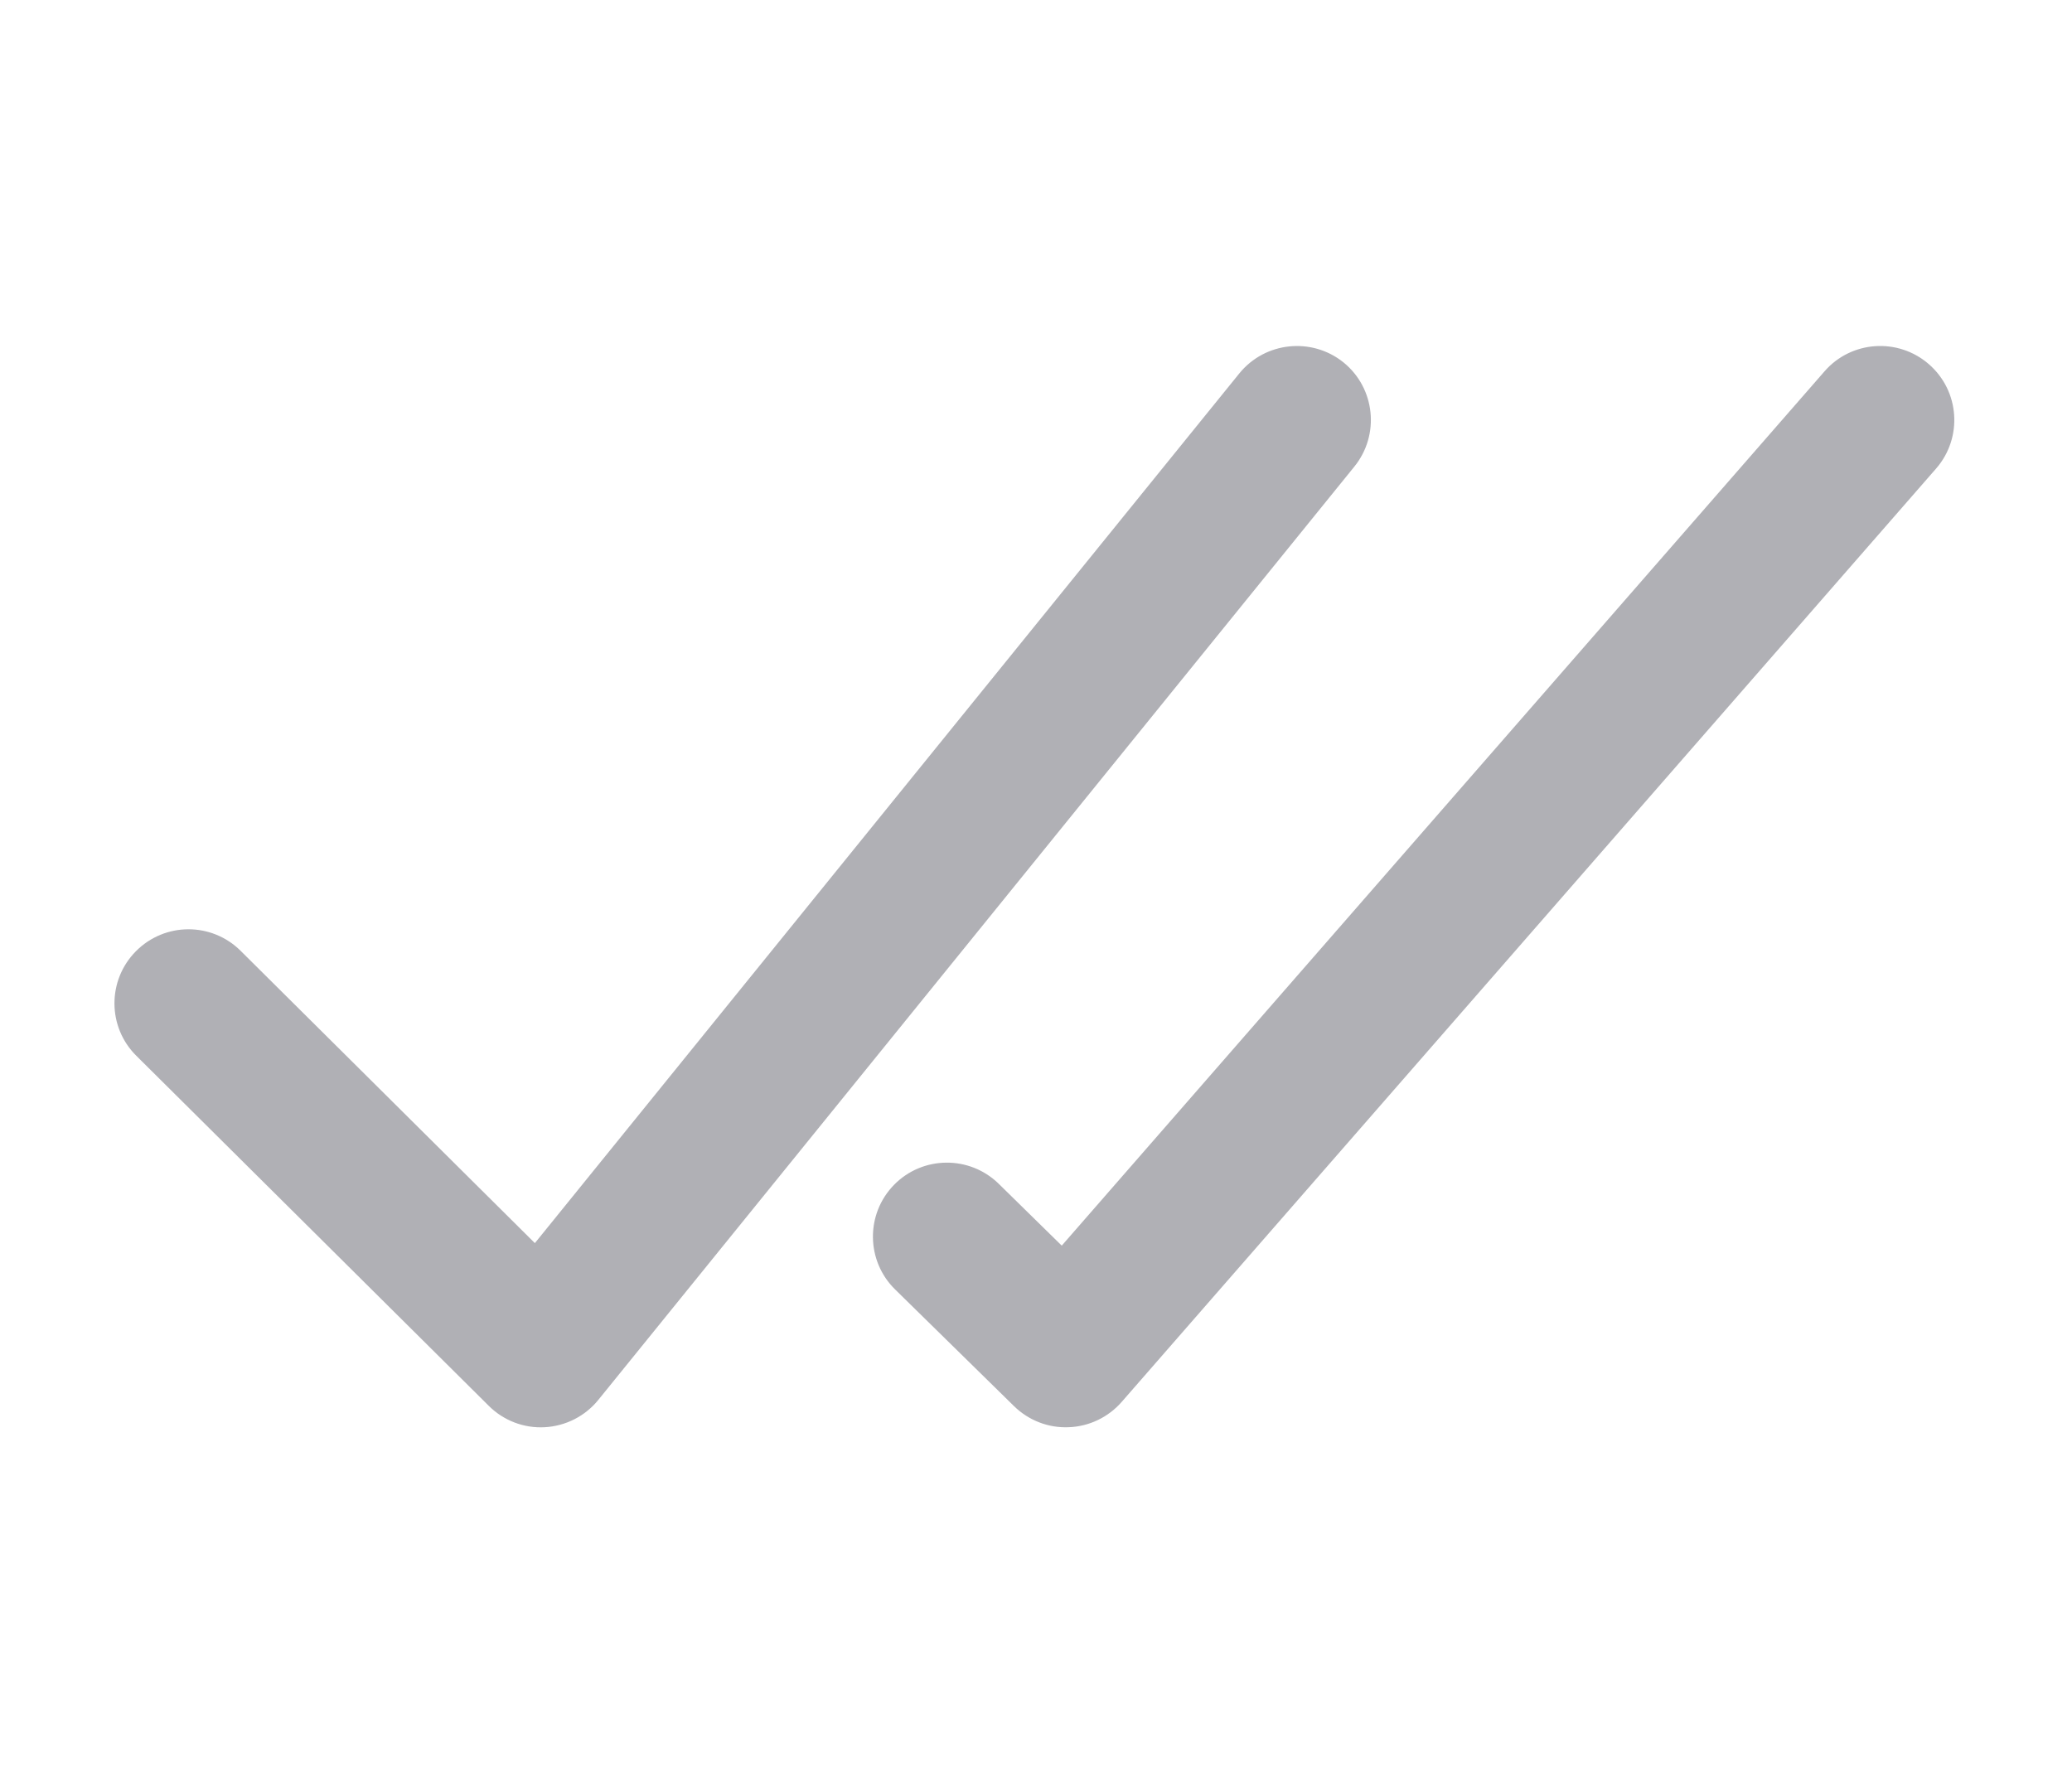
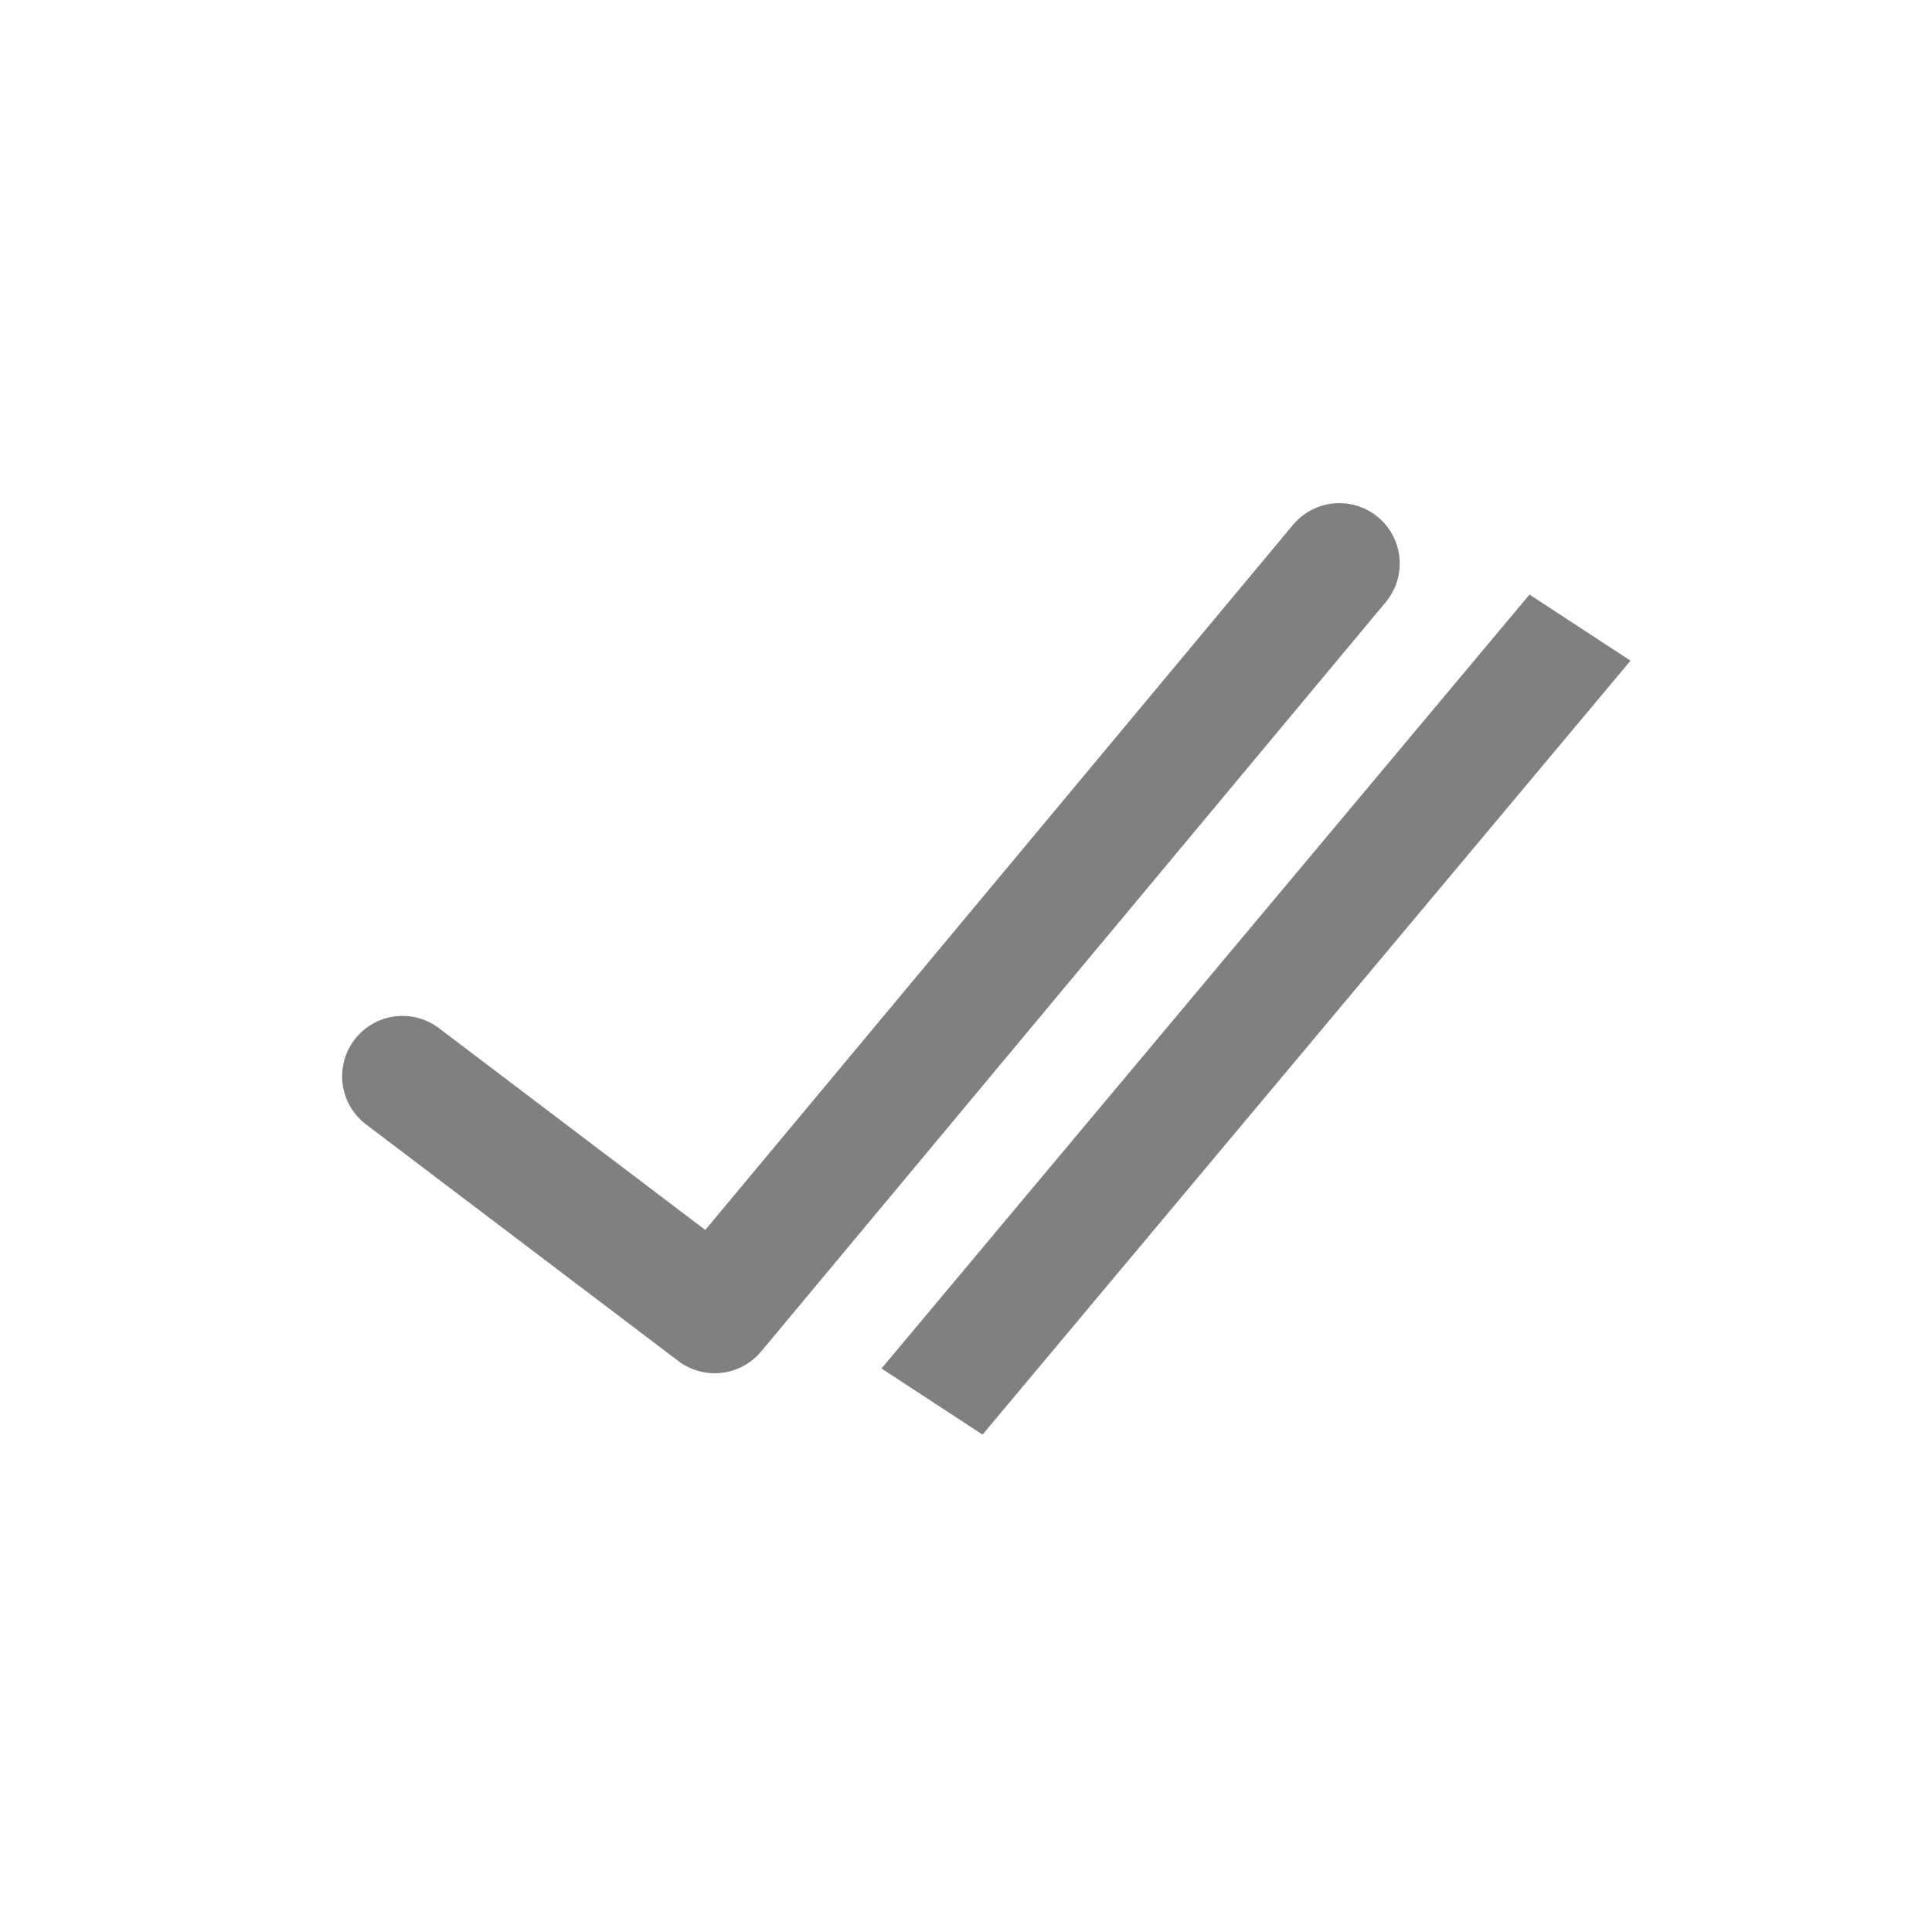
- <svg xmlns="http://www.w3.org/2000/svg" width="14" height="12" viewBox="0 0 14 12" fill="none">
-   <g opacity="0.8">
-     <path fill-rule="evenodd" clip-rule="evenodd" d="M9.151 3.153C9.325 2.938 9.292 2.623 9.078 2.449C8.863 2.276 8.548 2.309 8.374 2.523L3.614 8.4L1.626 6.425C1.43 6.23 1.114 6.231 0.919 6.427C0.724 6.623 0.725 6.94 0.921 7.134L3.302 9.499C3.402 9.599 3.54 9.652 3.681 9.644C3.823 9.636 3.954 9.569 4.043 9.459L9.151 3.153ZM13.081 3.167C13.263 2.959 13.242 2.643 13.033 2.461C12.825 2.28 12.509 2.301 12.328 2.509L7.174 8.417L6.748 7.999C6.551 7.806 6.234 7.809 6.041 8.006C5.848 8.203 5.851 8.52 6.048 8.713L6.852 9.502C6.95 9.598 7.084 9.65 7.221 9.644C7.359 9.639 7.488 9.577 7.579 9.473L13.081 3.167Z" fill="#9C9CA3" />
-   </g>
+ <svg xmlns="http://www.w3.org/2000/svg" width="24" height="24" viewBox="0 0 24 24" fill="none">
+   <line y1="-0.75" x2="12.539" y2="-0.75" transform="matrix(-0.641971 0.766729 -0.836709 -0.547648 19 7.38586)" stroke="#808080" stroke-width="1.5" />
+   <path d="M16.638 7L8.879 16.309L5 13.37" stroke="#808080" stroke-width="1.5" stroke-linecap="round" stroke-linejoin="round" />
</svg>
